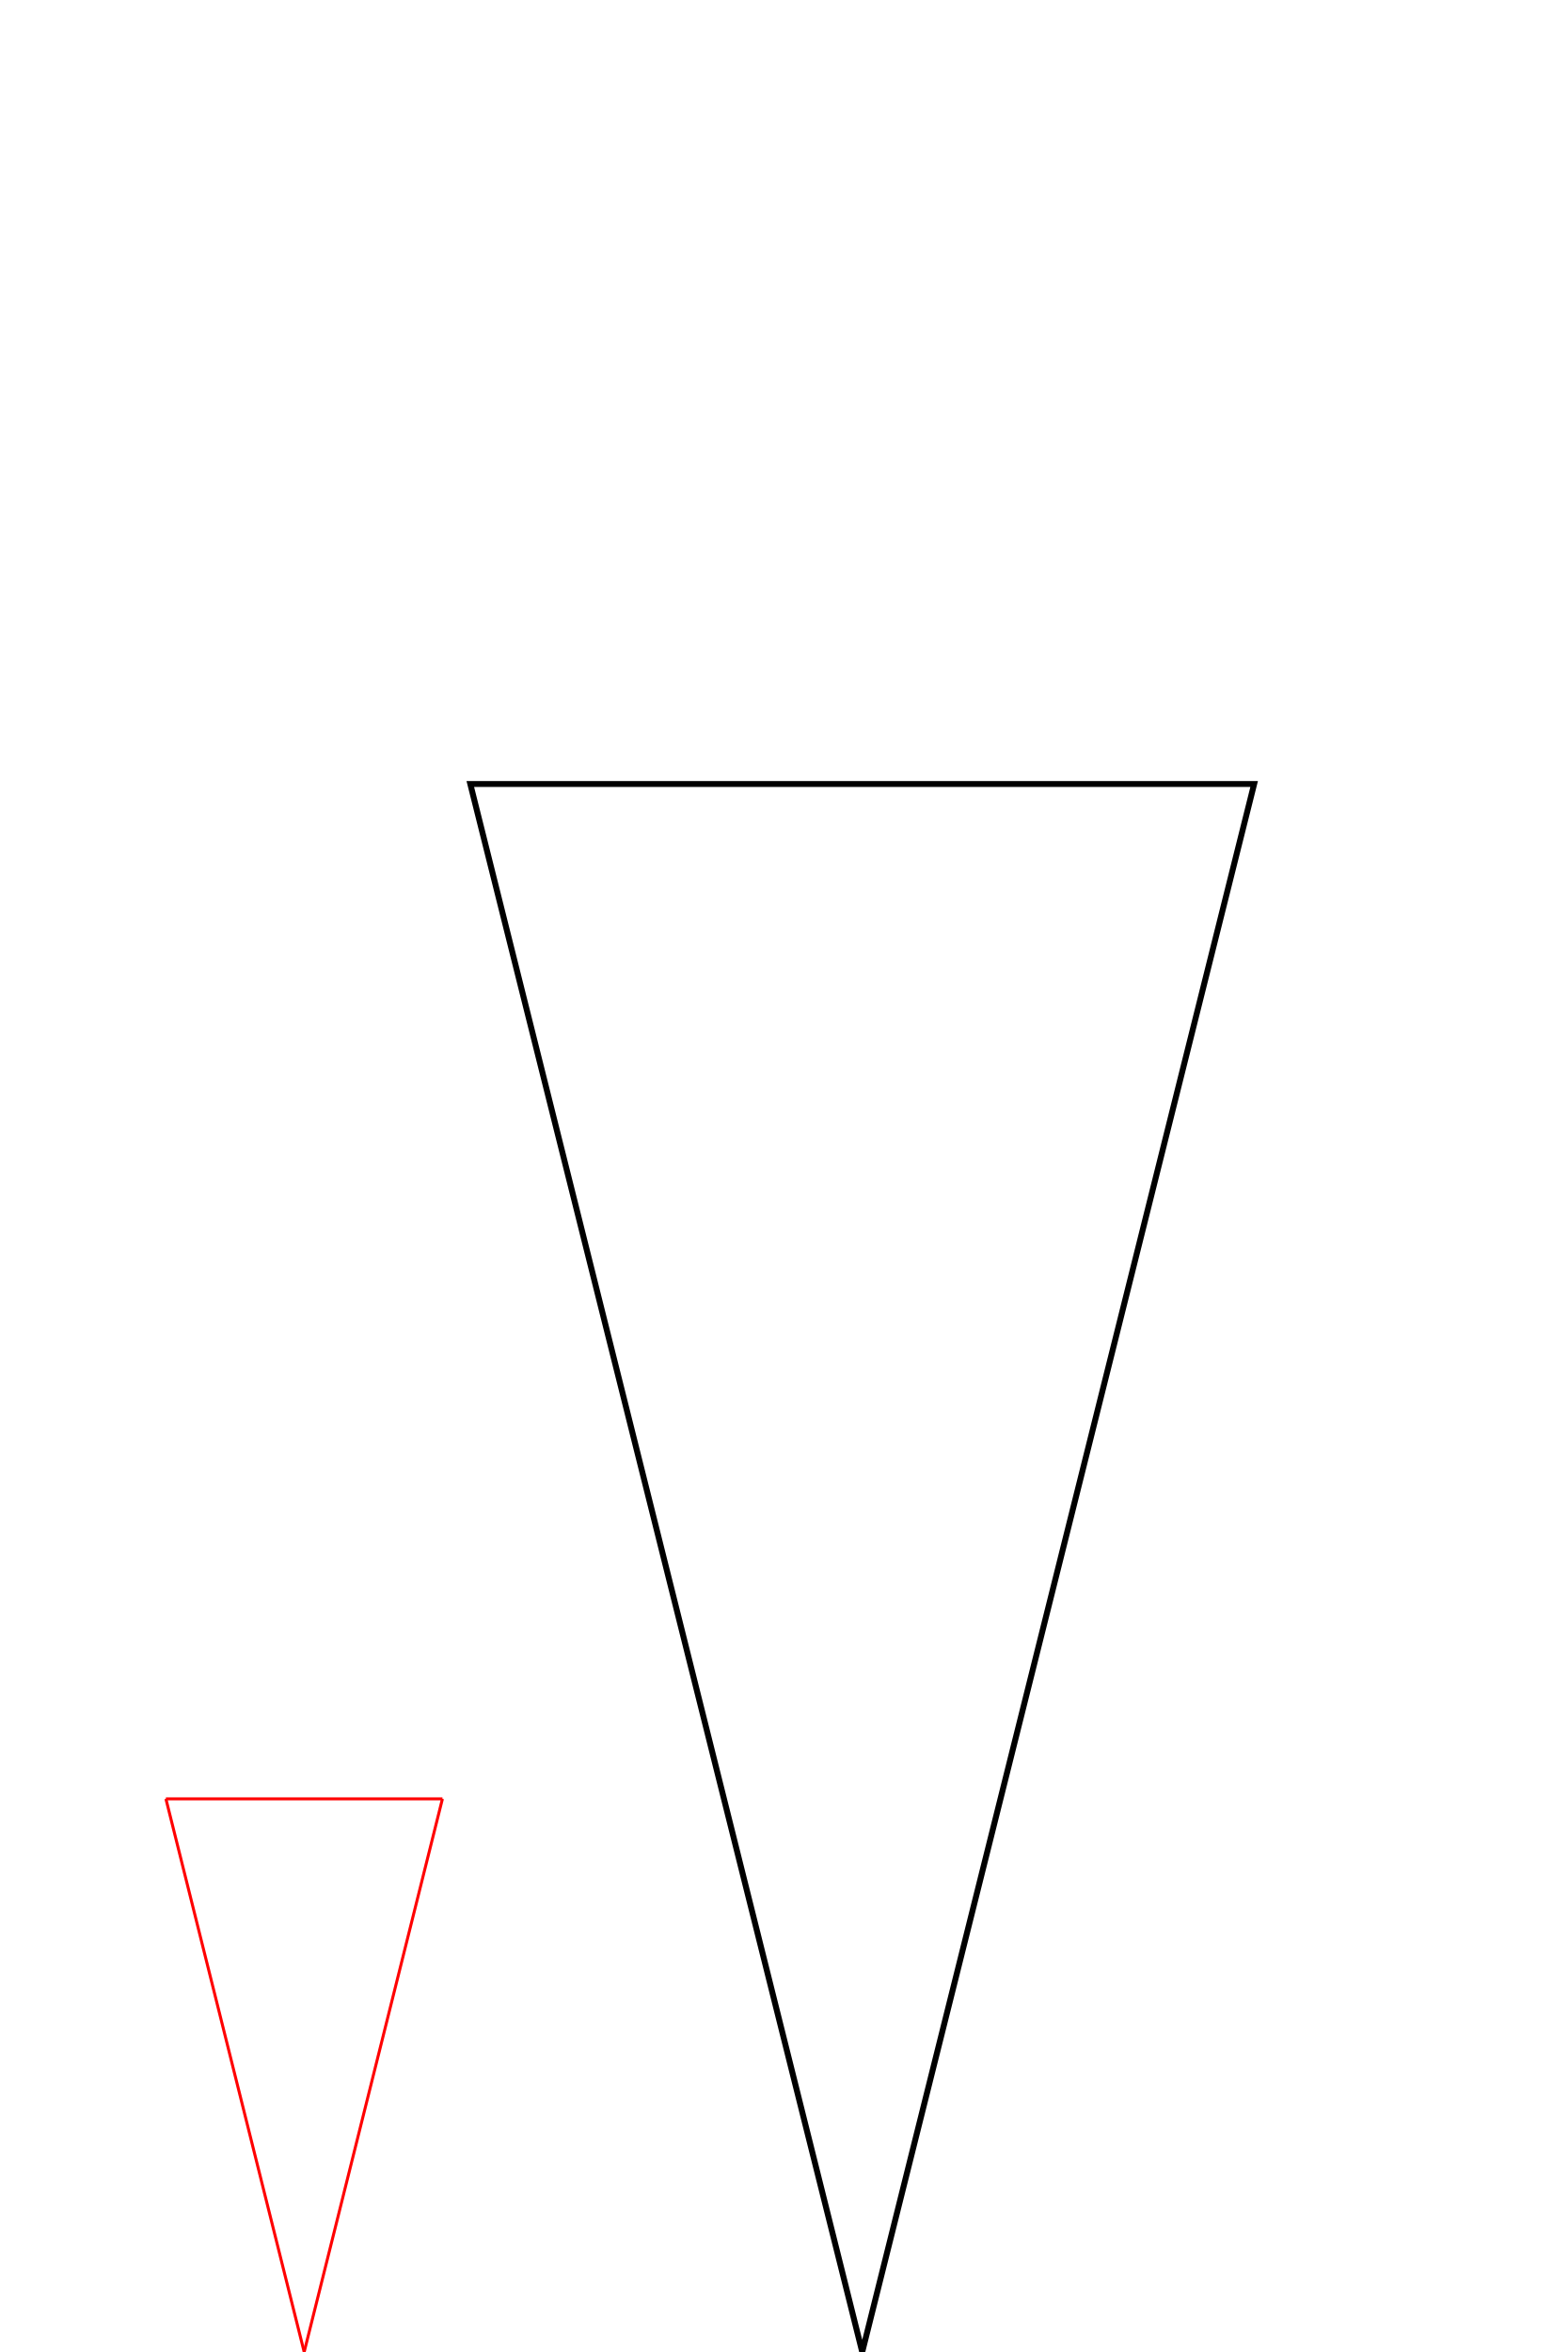
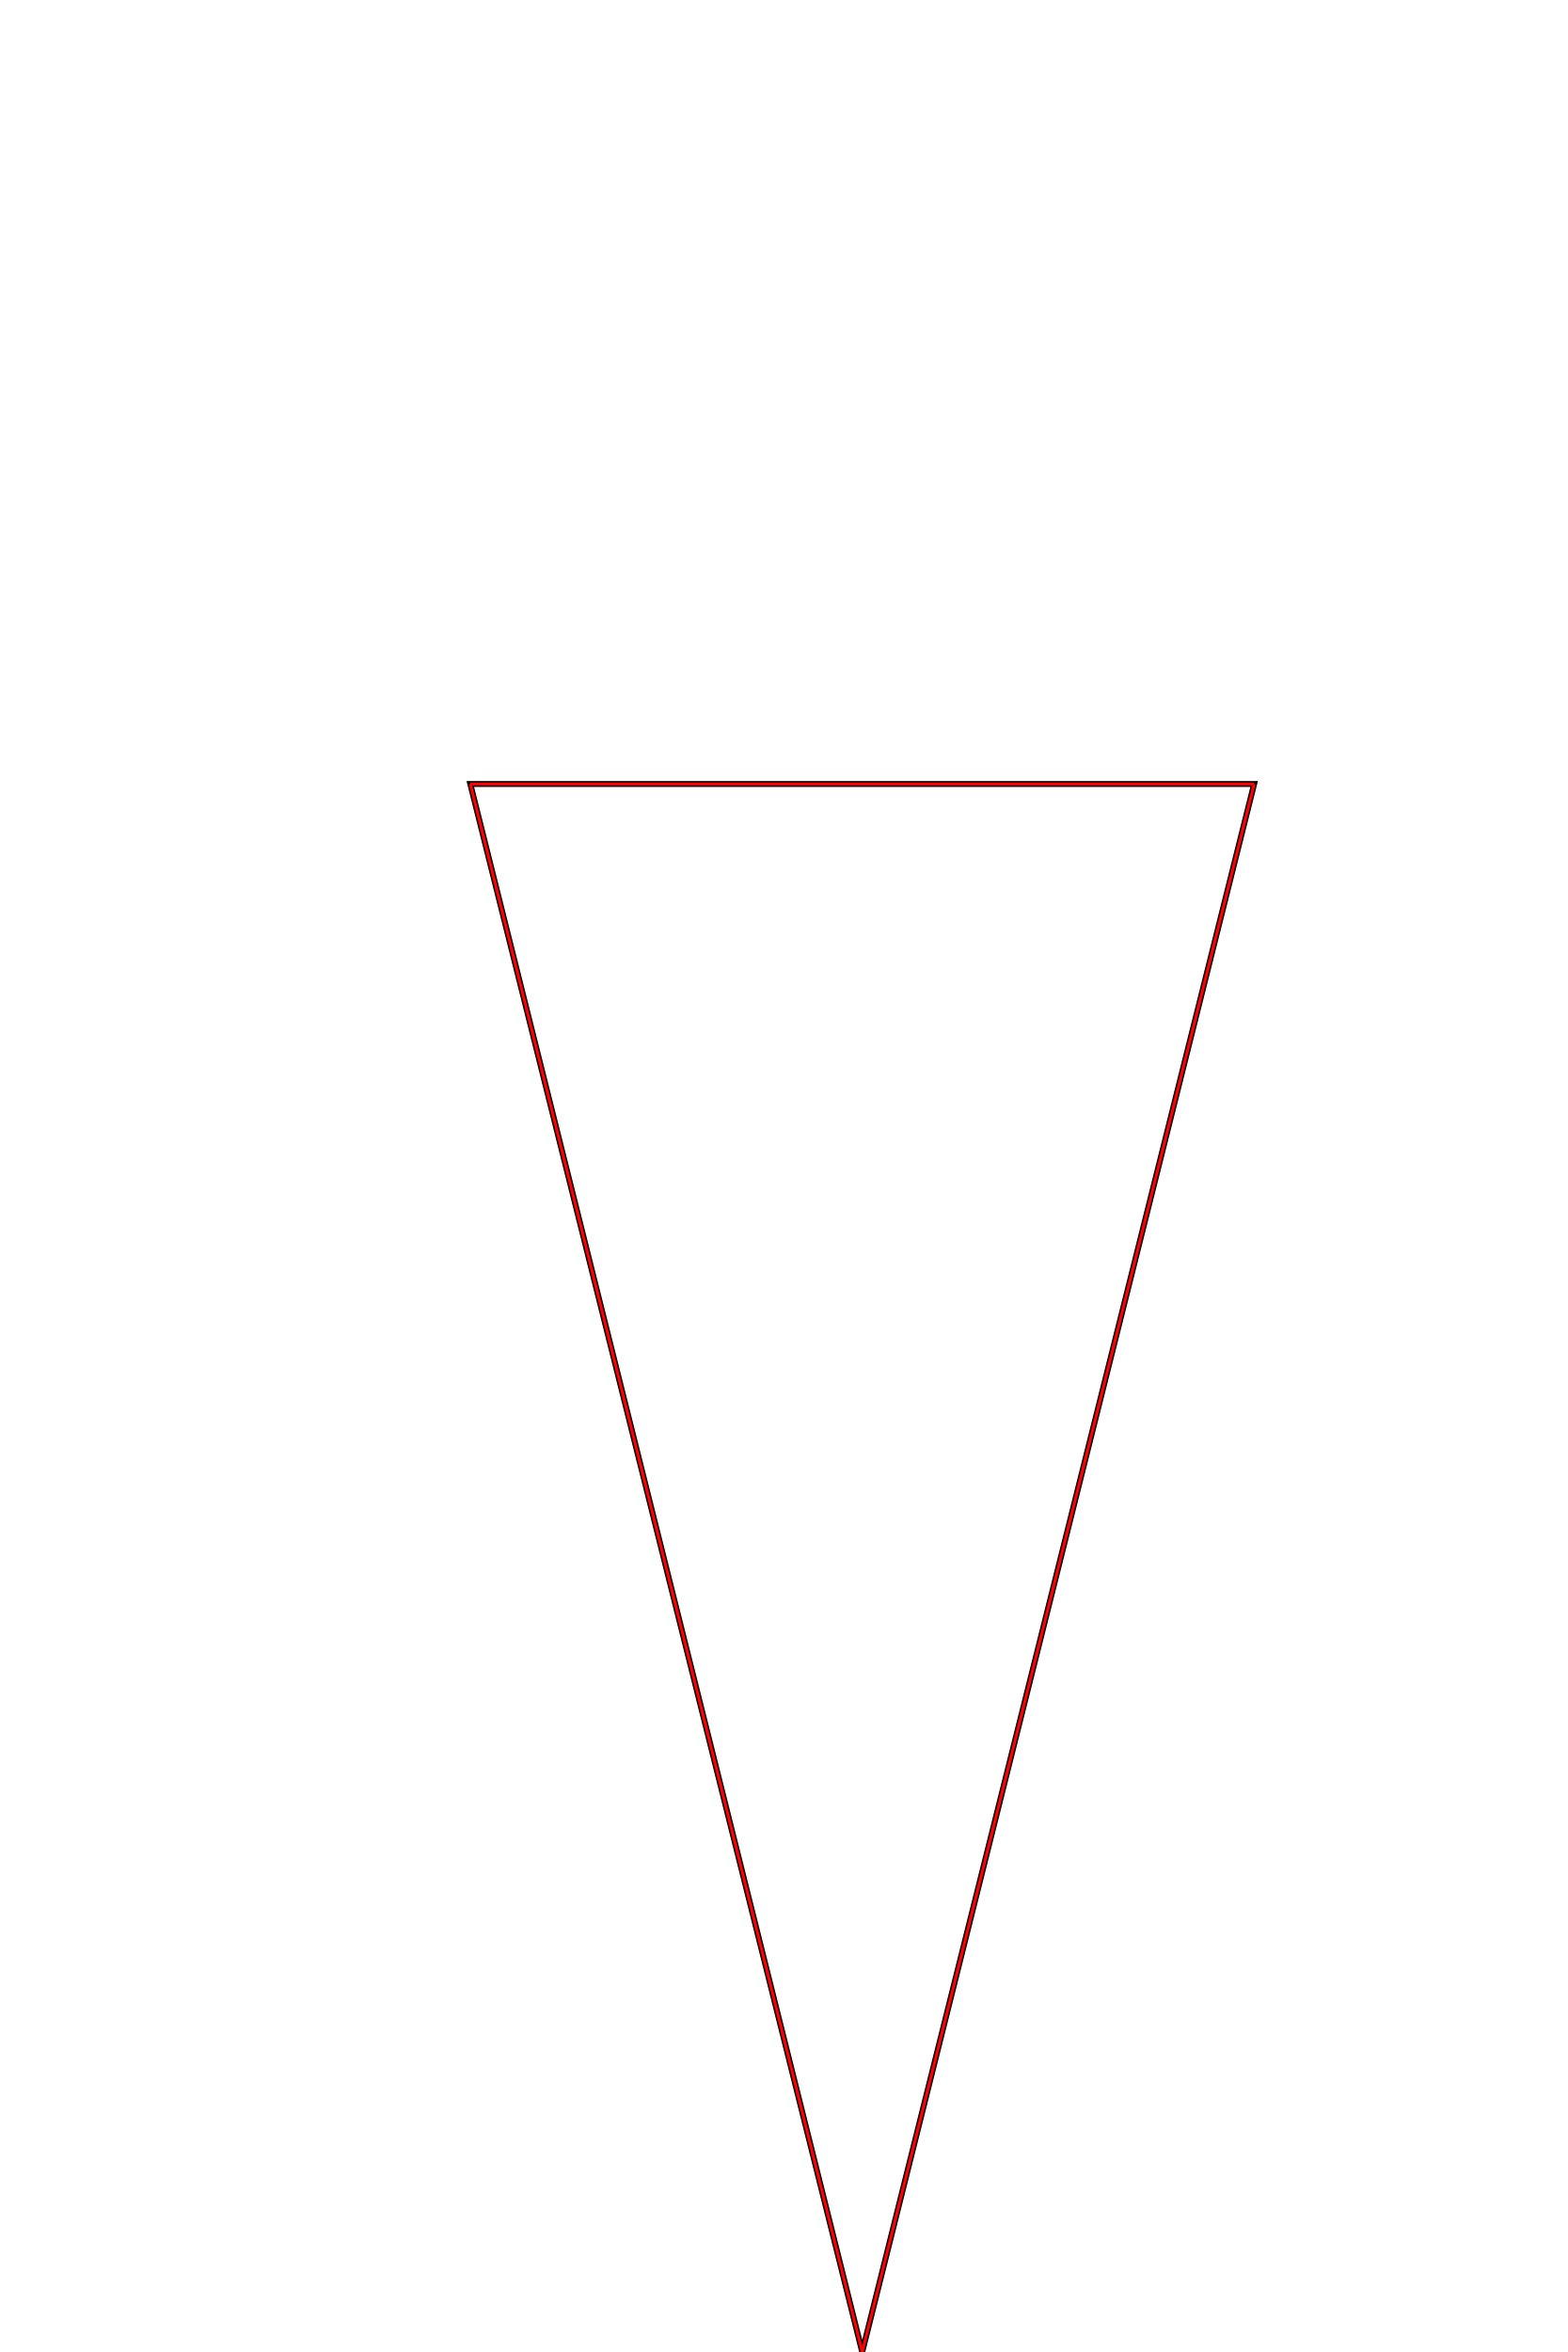
<svg xmlns="http://www.w3.org/2000/svg" width="100pt" height="150pt" viewBox="0 0 100 150" version="1.1" id="svg24">
  <g>
    <path d="M 30 50 L 80 50 L 55 150 z" fill="none" stroke="black" stroke-width="0.1mm" style="" />
  </g>
  <g>
    <defs>
      <marker id="arrow-346" viewBox="0 0 10 10" refX="5" refY="5" markerWidth="1" markerHeight="1" orient="auto-start-reverse">
        <path d="M 5 0 l 10 5 l -10 5 z" fill="yellow" stroke="black" stroke-width="0.1" />
      </marker>
    </defs>
-     <path d="M10.583 114.722 L 28.222 114.722" style="fill:none;stroke:red;stroke-opacity:1;stroke-width:0.05mm;stroke-linecap:butt;stroke-linejoin:miter;" marker-mid="url(#arrow-346)" />
-     <path d="M28.222 114.722 L 19.403 150.0" style="fill:none;stroke:red;stroke-opacity:1;stroke-width:0.05mm;stroke-linecap:butt;stroke-linejoin:miter;" marker-mid="url(#arrow-346)" />
-     <path d="M19.403 150.0 L 10.583 114.722" style="fill:none;stroke:red;stroke-opacity:1;stroke-width:0.05mm;stroke-linecap:butt;stroke-linejoin:miter;" marker-mid="url(#arrow-346)" />
+     <path d="M30 50 L 80 50" style="fill:none;stroke:red;stroke-opacity:1;stroke-width:0.05mm;stroke-linecap:butt;stroke-linejoin:miter;" marker-mid="url(#arrow-346)" />
+     <path d="M80 50 L 55 150" style="fill:none;stroke:red;stroke-opacity:1;stroke-width:0.05mm;stroke-linecap:butt;stroke-linejoin:miter;" marker-mid="url(#arrow-346)" />
+     <path d="M55 150 L 30 50" style="fill:none;stroke:red;stroke-opacity:1;stroke-width:0.05mm;stroke-linecap:butt;stroke-linejoin:miter;" marker-mid="url(#arrow-346)" />
  </g>
</svg>
